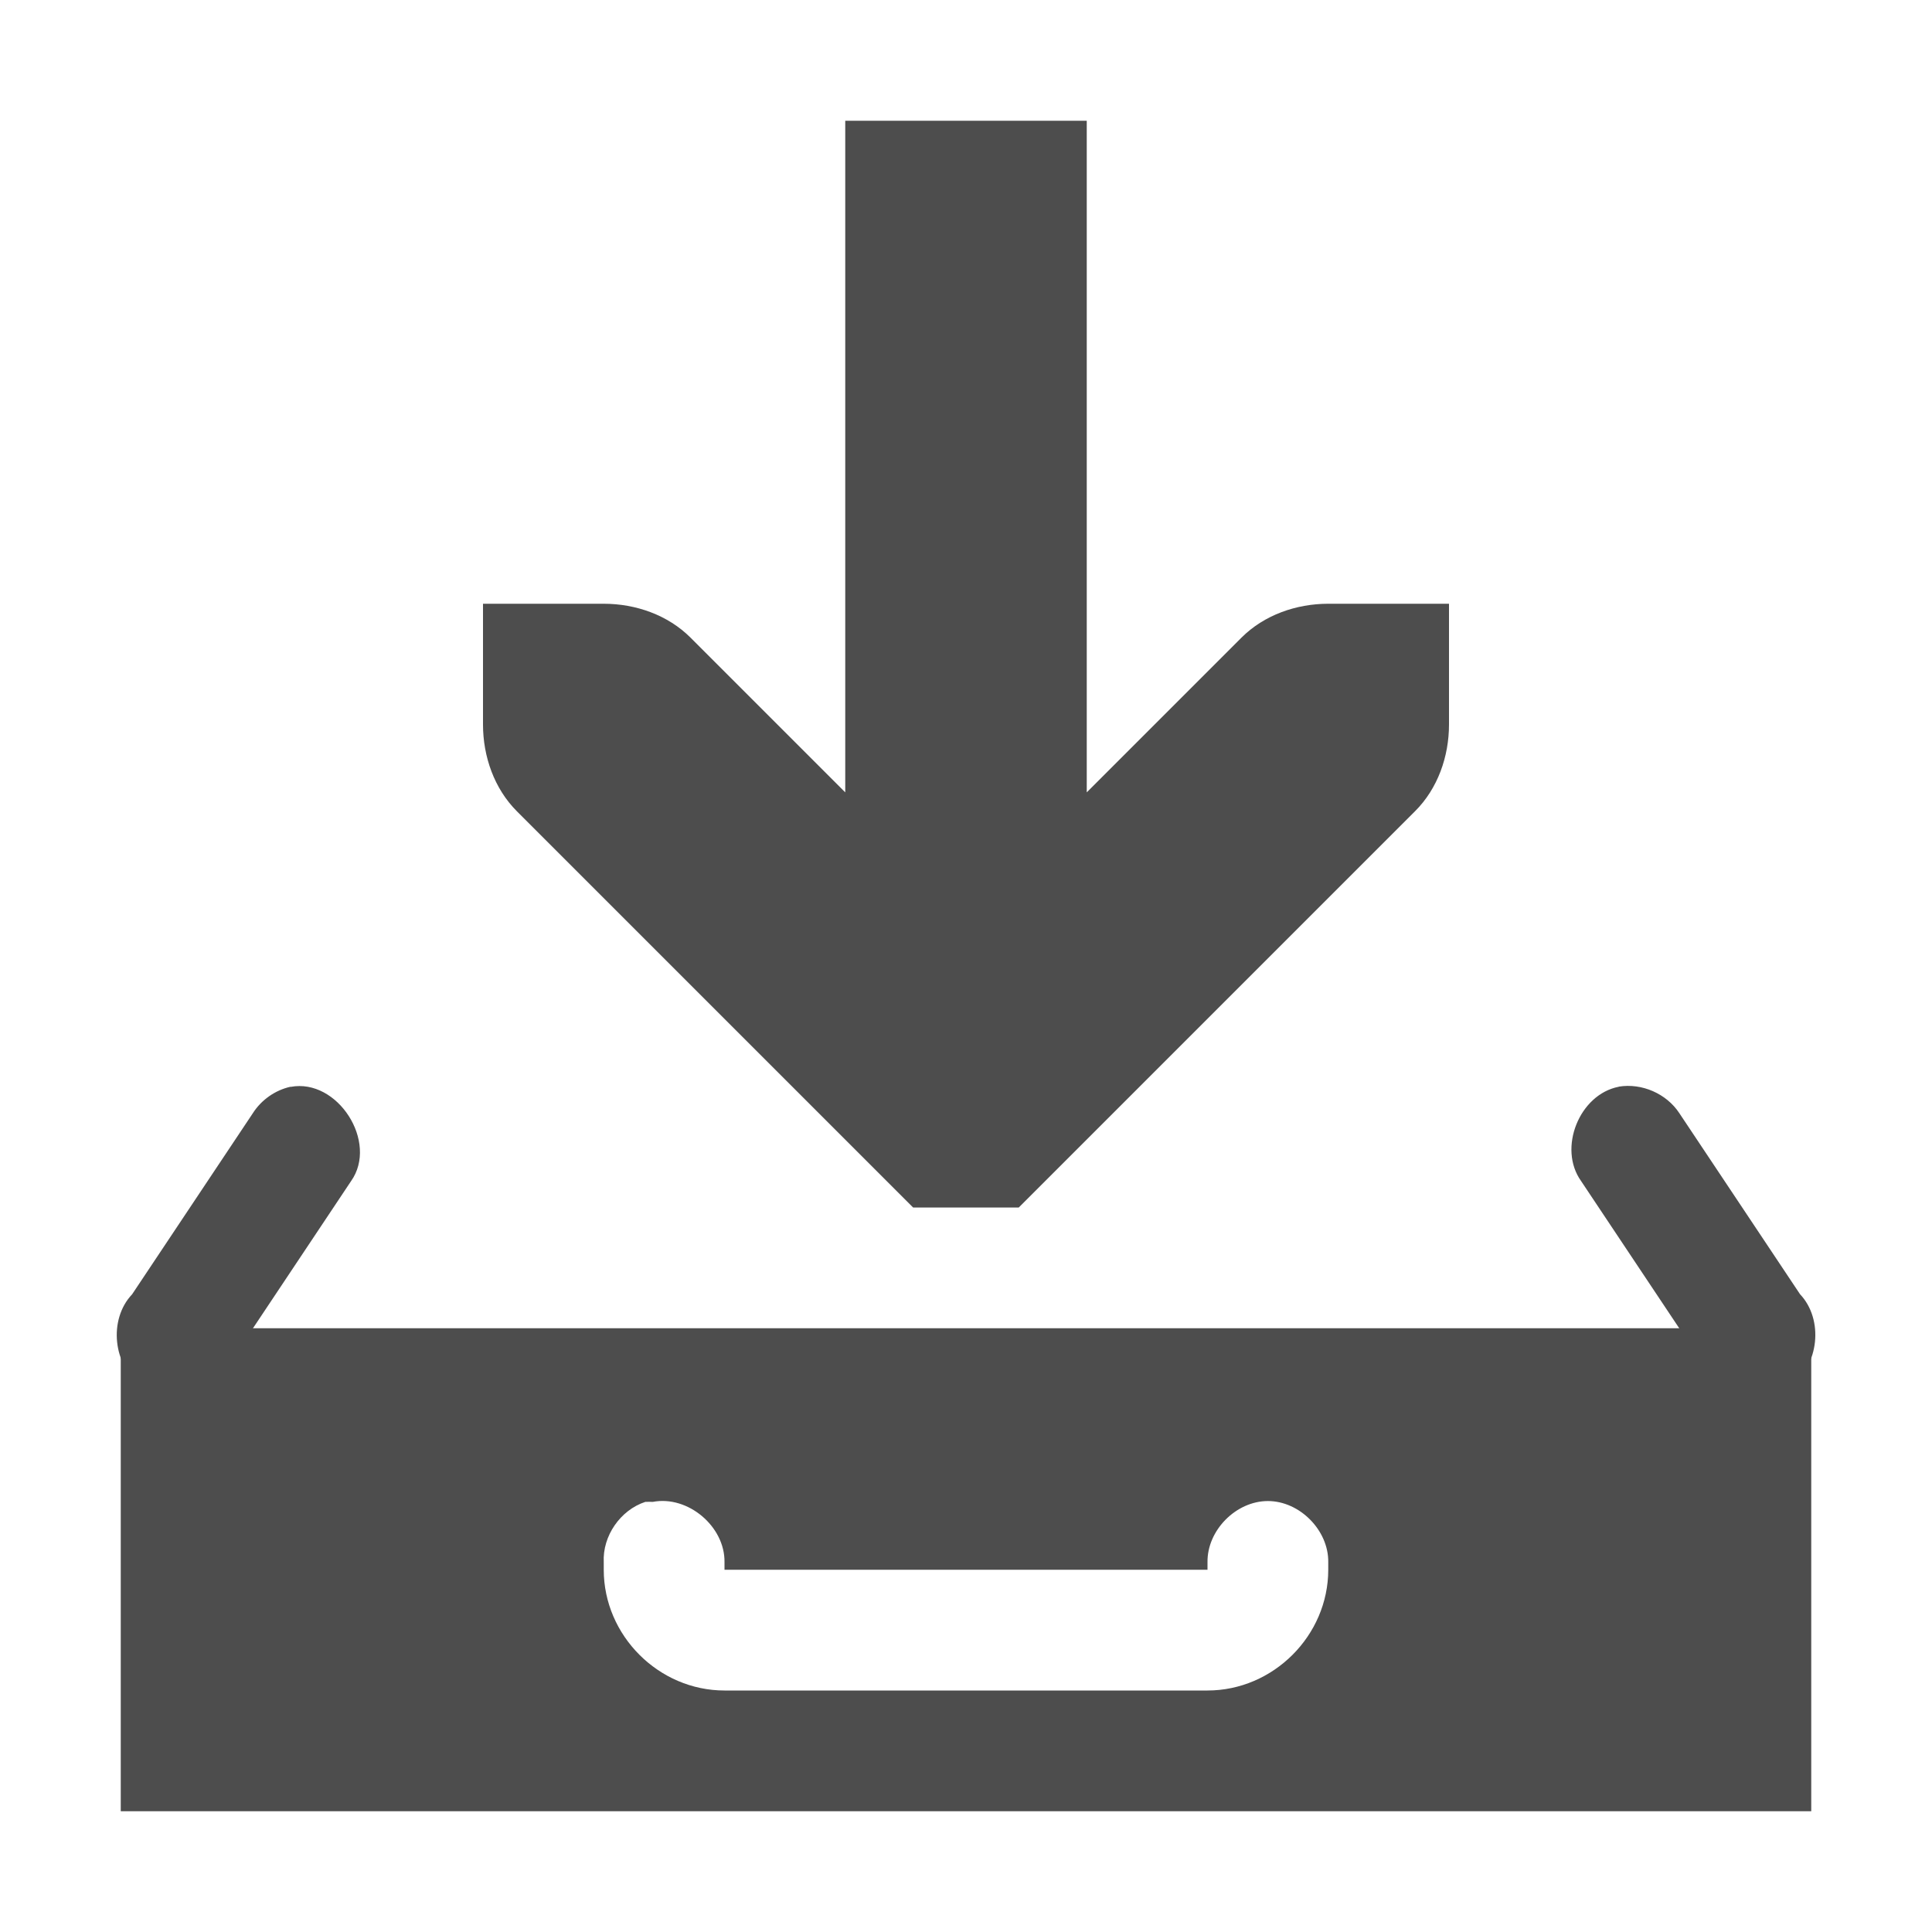
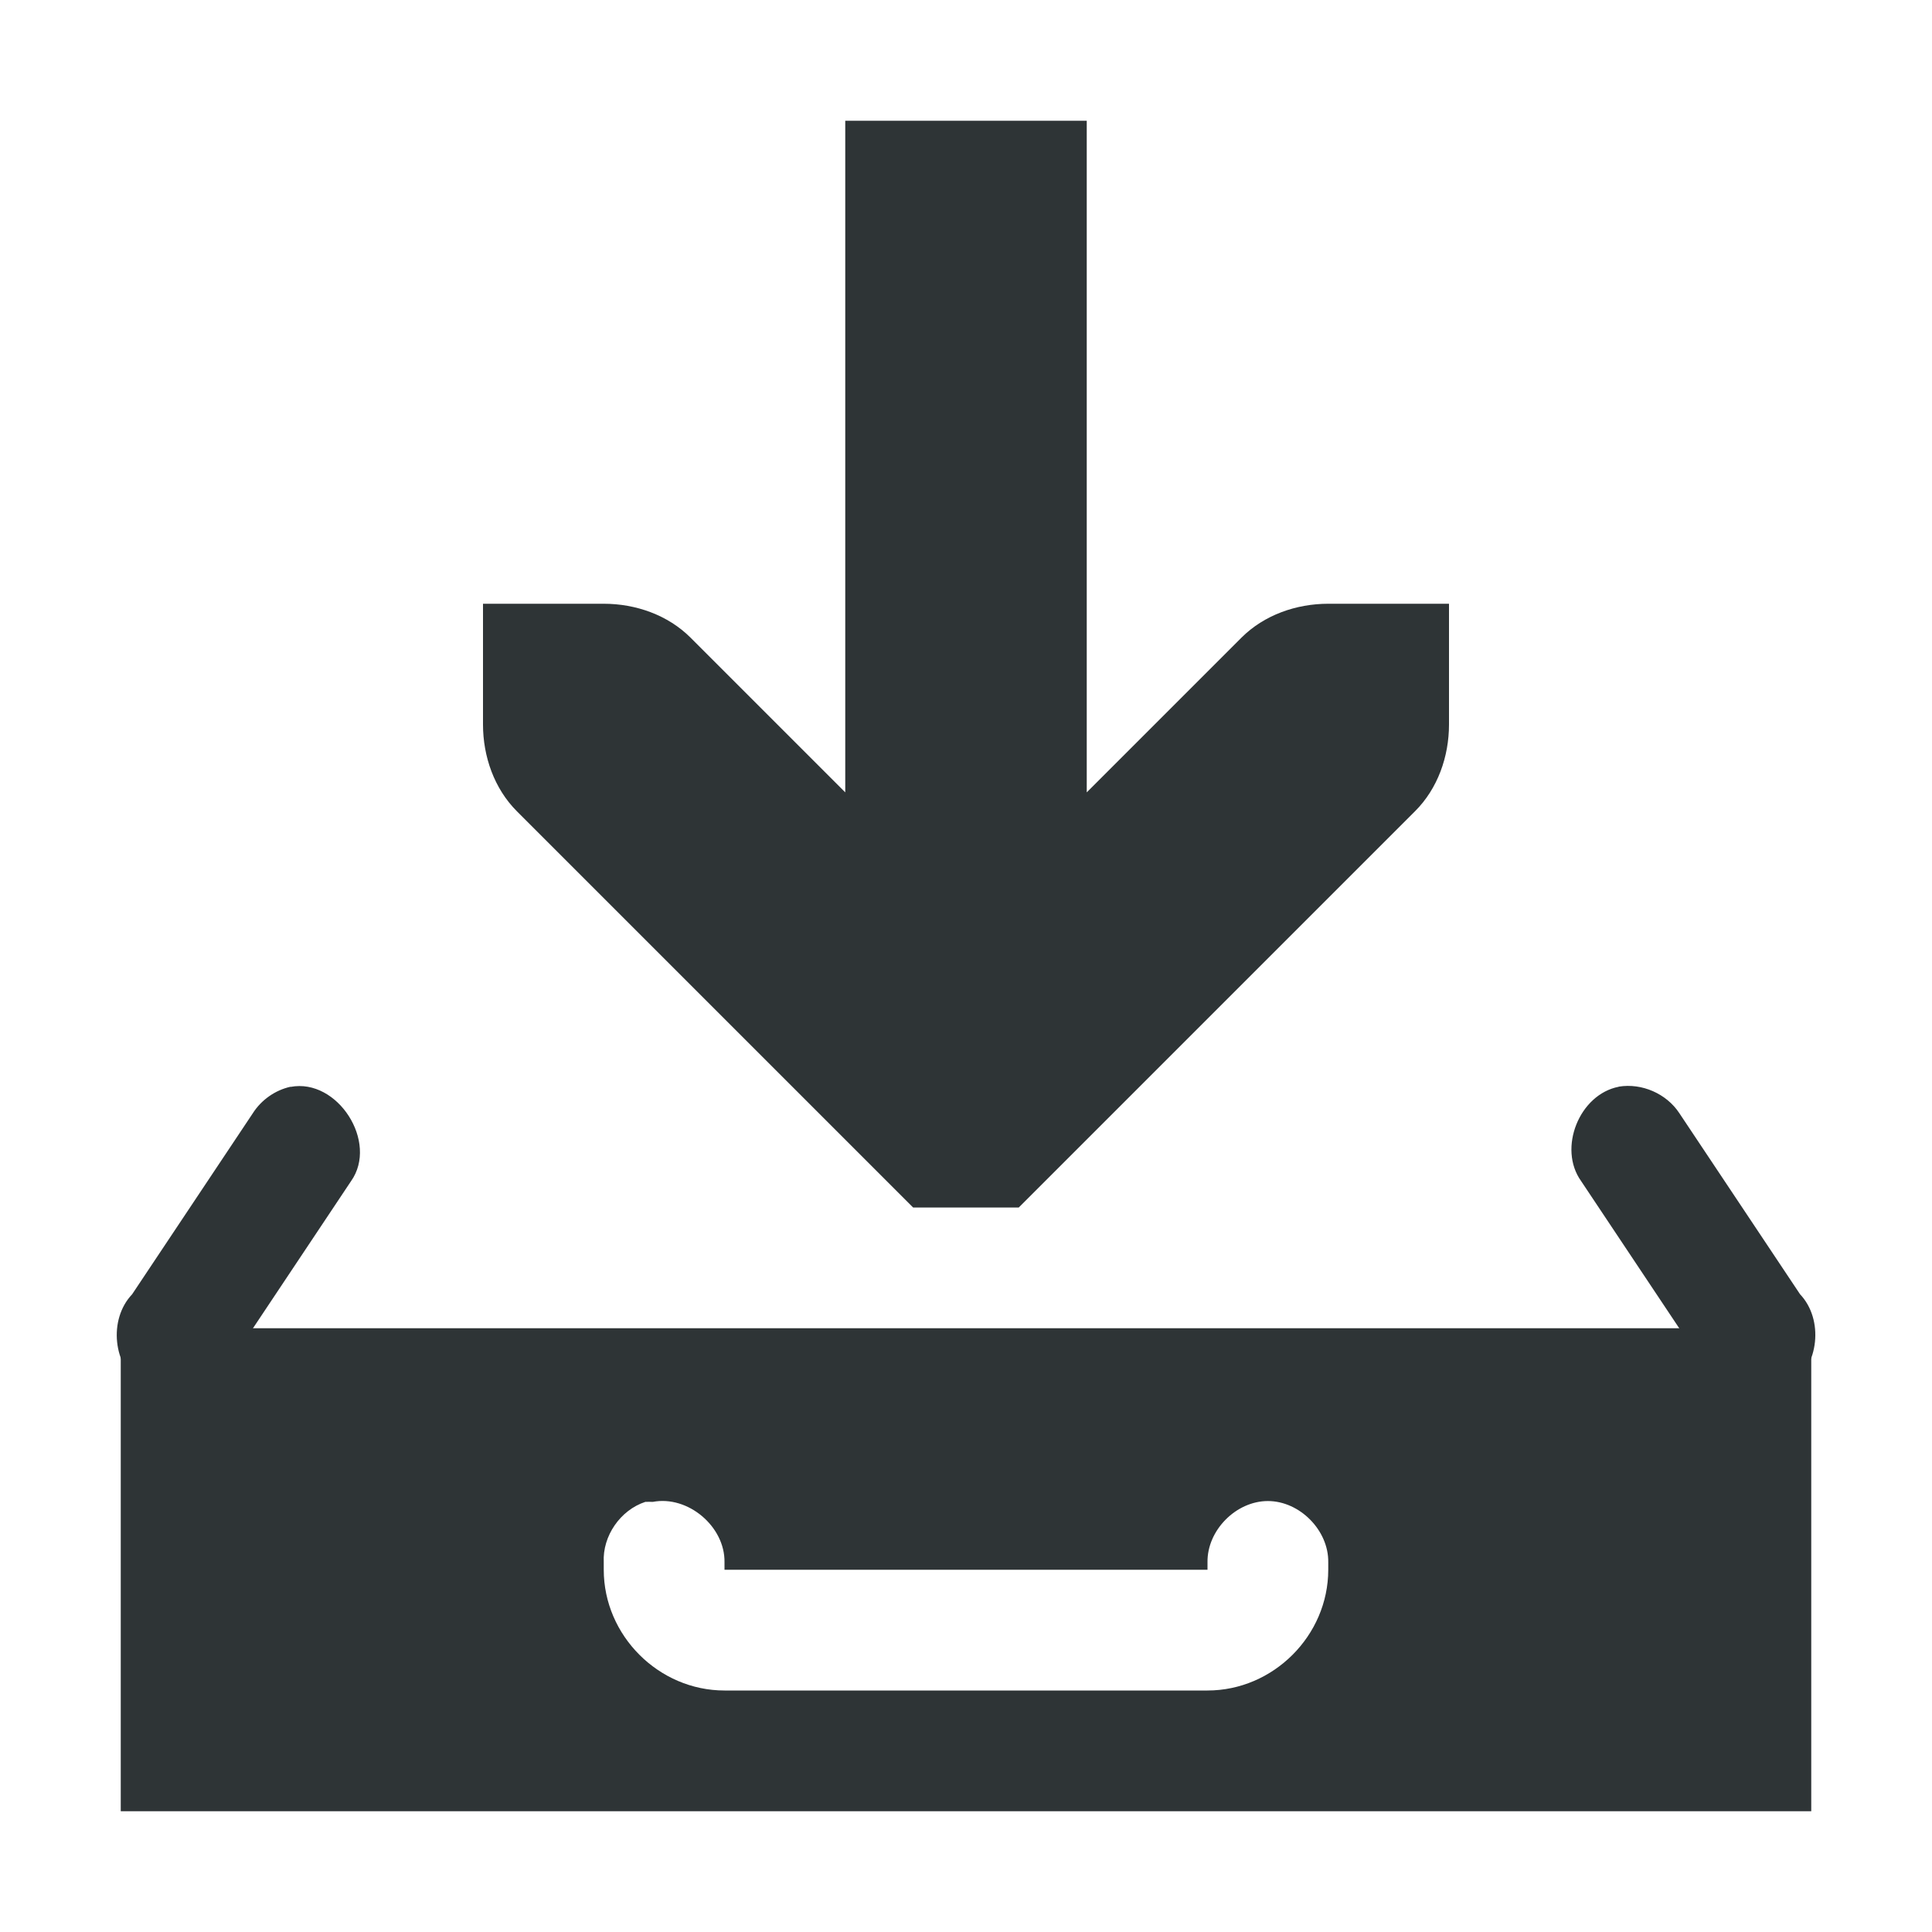
<svg xmlns="http://www.w3.org/2000/svg" id="svg7384" version="1.1" height="16" width="16">
  <defs id="defs7386" />
  <g transform="translate(-80,-648)" id="layer9" style="display:inline" />
  <g transform="translate(-80,-648)" id="layer10" />
  <g transform="translate(-80,-648)" id="layer11" />
  <g transform="translate(-80,-648)" id="layer12">
-     <path d="m 82.406,657 c -0.127,0.028 -0.242,0.109 -0.312,0.219 l -1,1.5 c -0.198,0.208 -0.159,0.592 0.078,0.756 0.236,0.164 0.609,0.066 0.735,-0.193 l 1,-1.5 c 0.229,-0.323 -0.111,-0.854 -0.5,-0.781 z m 11,0 c -0.327,0.063 -0.506,0.51 -0.312,0.781 l 1,1.5 c 0.125,0.259 0.498,0.357 0.735,0.193 0.236,-0.164 0.276,-0.547 0.078,-0.756 l -1,-1.5 c -0.106,-0.161 -0.31,-0.25 -0.5,-0.219 z" id="rect4390-9" style="font-size:medium;font-style:normal;font-variant:normal;font-weight:normal;font-stretch:normal;text-indent:0;text-align:start;text-decoration:none;line-height:normal;letter-spacing:normal;word-spacing:normal;text-transform:none;direction:ltr;block-progression:tb;writing-mode:lr-tb;text-anchor:start;baseline-shift:baseline;color:#bebebe;fill:#4d4d4d;fill-opacity:1;stroke:none;stroke-width:1;marker:none;visibility:visible;display:inline;overflow:visible;enable-background:accumulate;font-family:Sans;-inkscape-font-specification:Sans" />
-     <g transform="translate(-80,110)" id="g4555" style="fill:#4d4d4d;fill-opacity:1">
-       <path d="m 167,539 0,5.562 -1.281,-1.281 C 165.531,543.093 165.265,543 165,543 l -1,0 0,1 c 1e-5,0.265 0.093,0.531 0.281,0.719 l 3,3 0.281,0.281 0.875,0 0.281,-0.281 3,-3 C 171.907,544.531 172,544.265 172,544 l 0,-1 -1,0 c -0.265,10e-6 -0.531,0.093 -0.719,0.281 L 169,544.562 169,539 z" id="path3613" style="font-size:medium;font-style:normal;font-variant:normal;font-weight:normal;font-stretch:normal;text-indent:0;text-align:start;text-decoration:none;line-height:normal;letter-spacing:normal;word-spacing:normal;text-transform:none;direction:ltr;block-progression:tb;writing-mode:lr-tb;text-anchor:start;color:#000000;fill:#4d4d4d;fill-opacity:1;stroke:none;stroke-width:2;marker:none;visibility:visible;display:inline;overflow:visible;enable-background:accumulate;font-family:Bitstream Vera Sans;-inkscape-font-specification:Bitstream Vera Sans" />
-       <path d="m 161,549 0,4 14,0 0,-4 z m 4.344,1.438 c 0.021,-10e-4 0.042,-10e-4 0.062,0 0.291,-0.056 0.599,0.204 0.594,0.5 l 0,0.062 4,0 0,-0.062 c -0.004,-0.264 0.236,-0.507 0.5,-0.507 0.264,0 0.504,0.243 0.5,0.507 L 171,551 c 0,0.545 -0.455,1 -1,1 l -4,0 c -0.545,0 -1,-0.455 -1,-1 l 0,-0.062 c -0.011,-0.217 0.137,-0.432 0.344,-0.5 z" id="rect11668-7-5" style="color:#000000;fill:#4d4d4d;fill-opacity:1;fill-rule:evenodd;stroke:none;stroke-width:1;marker:none;visibility:visible;display:inline;overflow:visible;enable-background:accumulate" />
+     <path d="m 82.406,657 c -0.127,0.028 -0.242,0.109 -0.312,0.219 l -1,1.5 c -0.198,0.208 -0.159,0.592 0.078,0.756 0.236,0.164 0.609,0.066 0.735,-0.193 l 1,-1.5 c 0.229,-0.323 -0.111,-0.854 -0.5,-0.781 z m 11,0 c -0.327,0.063 -0.506,0.51 -0.312,0.781 l 1,1.5 c 0.125,0.259 0.498,0.357 0.735,0.193 0.236,-0.164 0.276,-0.547 0.078,-0.756 l -1,-1.5 c -0.106,-0.161 -0.31,-0.25 -0.5,-0.219 z" id="rect4390-9" style="font-size:medium;font-style:normal;font-variant:normal;font-weight:normal;font-stretch:normal;text-indent:0;text-align:start;text-decoration:none;line-height:normal;letter-spacing:normal;word-spacing:normal;text-transform:none;direction:ltr;block-progression:tb;writing-mode:lr-tb;text-anchor:start;baseline-shift:baseline;color:#bebebe;fill:#2e3436;fill-opacity:1;stroke:none;stroke-width:1;marker:none;visibility:visible;display:inline;overflow:visible;enable-background:accumulate;font-family:Sans;-inkscape-font-specification:Sans" />
+     <g transform="translate(-80,110)" id="g4555" style="fill:#2e3436;fill-opacity:1">
+       <path d="m 167,539 0,5.562 -1.281,-1.281 C 165.531,543.093 165.265,543 165,543 l -1,0 0,1 c 1e-5,0.265 0.093,0.531 0.281,0.719 l 3,3 0.281,0.281 0.875,0 0.281,-0.281 3,-3 C 171.907,544.531 172,544.265 172,544 l 0,-1 -1,0 c -0.265,10e-6 -0.531,0.093 -0.719,0.281 L 169,544.562 169,539 z" id="path3613" style="font-size:medium;font-style:normal;font-variant:normal;font-weight:normal;font-stretch:normal;text-indent:0;text-align:start;text-decoration:none;line-height:normal;letter-spacing:normal;word-spacing:normal;text-transform:none;direction:ltr;block-progression:tb;writing-mode:lr-tb;text-anchor:start;color:#000000;fill:#2e3436;fill-opacity:1;stroke:none;stroke-width:2;marker:none;visibility:visible;display:inline;overflow:visible;enable-background:accumulate;font-family:Bitstream Vera Sans;-inkscape-font-specification:Bitstream Vera Sans" />
+       <path d="m 161,549 0,4 14,0 0,-4 z m 4.344,1.438 c 0.021,-10e-4 0.042,-10e-4 0.062,0 0.291,-0.056 0.599,0.204 0.594,0.5 l 0,0.062 4,0 0,-0.062 c -0.004,-0.264 0.236,-0.507 0.5,-0.507 0.264,0 0.504,0.243 0.5,0.507 L 171,551 c 0,0.545 -0.455,1 -1,1 l -4,0 c -0.545,0 -1,-0.455 -1,-1 l 0,-0.062 c -0.011,-0.217 0.137,-0.432 0.344,-0.5 z" id="rect11668-7-5" style="color:#000000;fill:#2e3436;fill-opacity:1;fill-rule:evenodd;stroke:none;stroke-width:1;marker:none;visibility:visible;display:inline;overflow:visible;enable-background:accumulate" />
    </g>
  </g>
  <g transform="translate(-80,-648)" id="layer13" />
  <g transform="translate(-80,-648)" id="layer14" />
  <g transform="translate(-80,-648)" id="layer15" style="display:inline" />
</svg>
